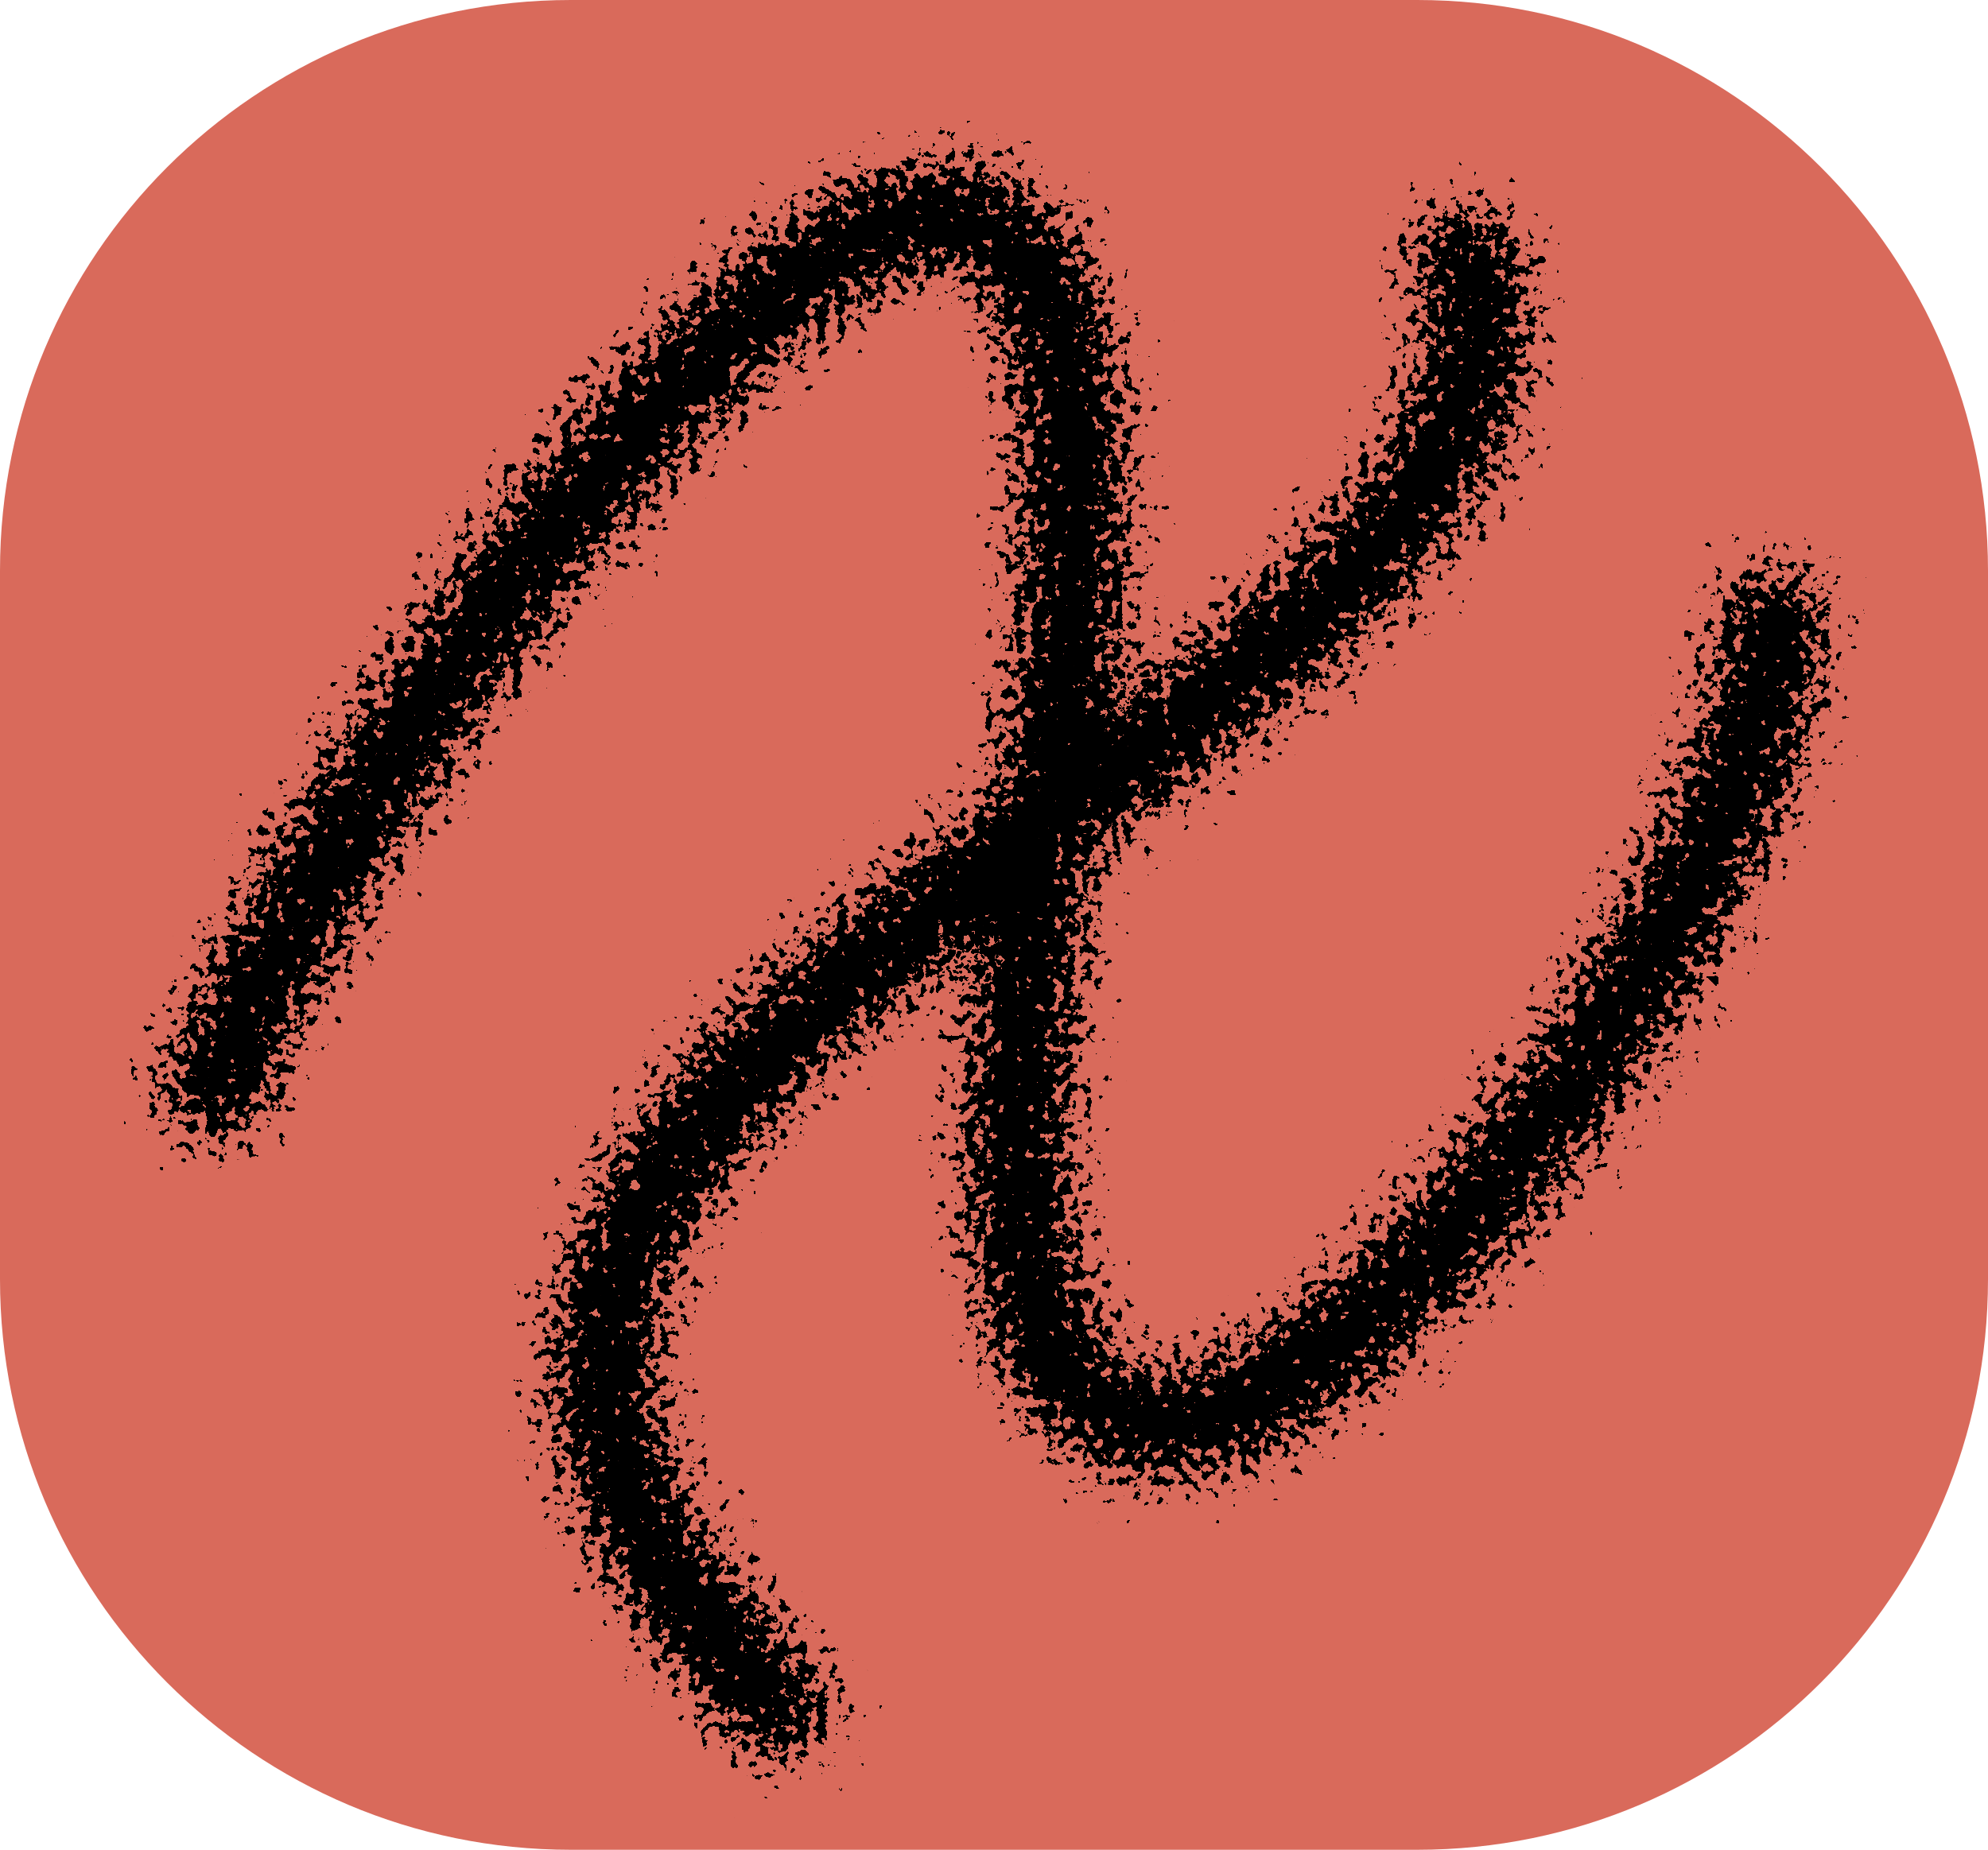
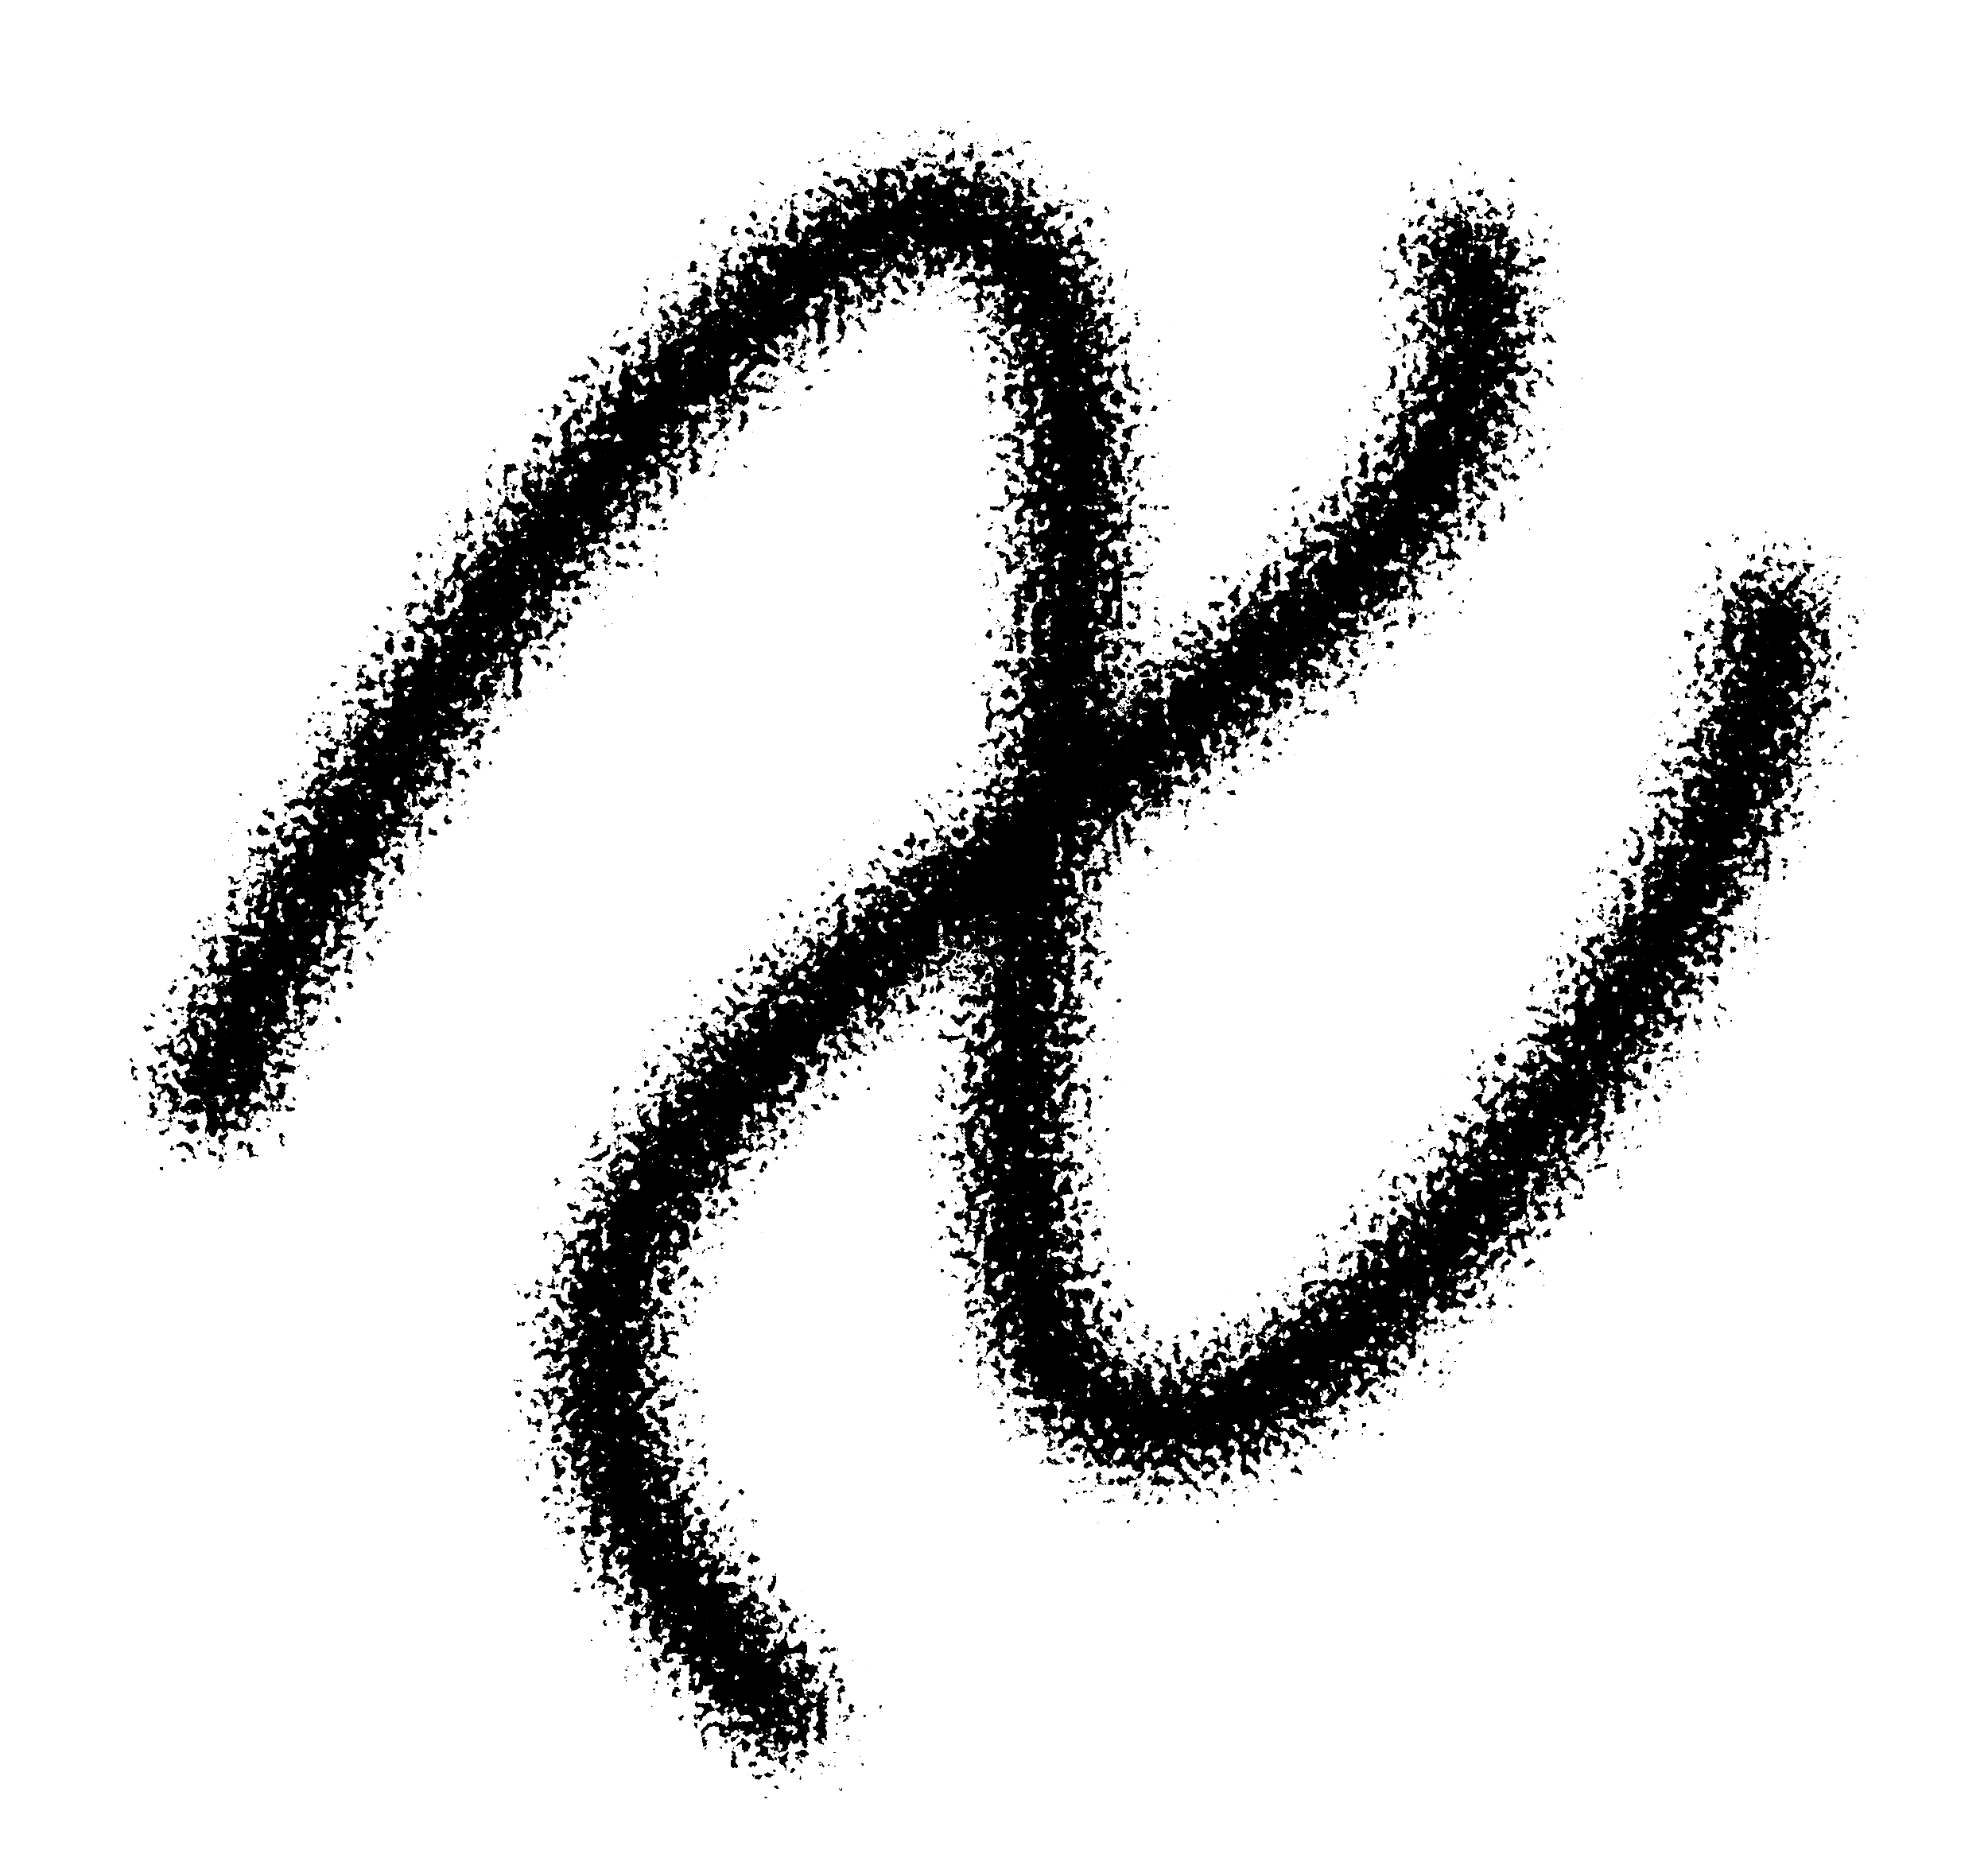
<svg xmlns="http://www.w3.org/2000/svg" width="101" height="94" viewBox="0 0 101 94" fill="none">
-   <rect width="101" height="94" rx="29" fill="#D96A5B" />
  <g filter="url(#filter0_g_22_21)">
    <path d="M11 55.138C19.5 33.138 63.286 -25.078 53 43.138C43.5 106.138 90 50.638 90 31.638M74.5 13.138C81.5 38.638 5.5 52.138 39.5 86.638" stroke="black" stroke-width="5" stroke-linecap="round" />
  </g>
  <defs>
    <filter id="filter0_g_22_21" x="4.499" y="4.5" width="92.001" height="88.638" filterUnits="userSpaceOnUse" color-interpolation-filters="sRGB">
      <feFlood flood-opacity="0" result="BackgroundImageFix" />
      <feBlend mode="normal" in="SourceGraphic" in2="BackgroundImageFix" result="shape" />
      <feTurbulence type="fractalNoise" baseFrequency="2 2" numOctaves="3" seed="237" />
      <feDisplacementMap in="shape" scale="8" xChannelSelector="R" yChannelSelector="G" result="displacedImage" width="100%" height="100%" />
      <feMerge result="effect1_texture_22_21">
        <feMergeNode in="displacedImage" />
      </feMerge>
    </filter>
  </defs>
</svg>
